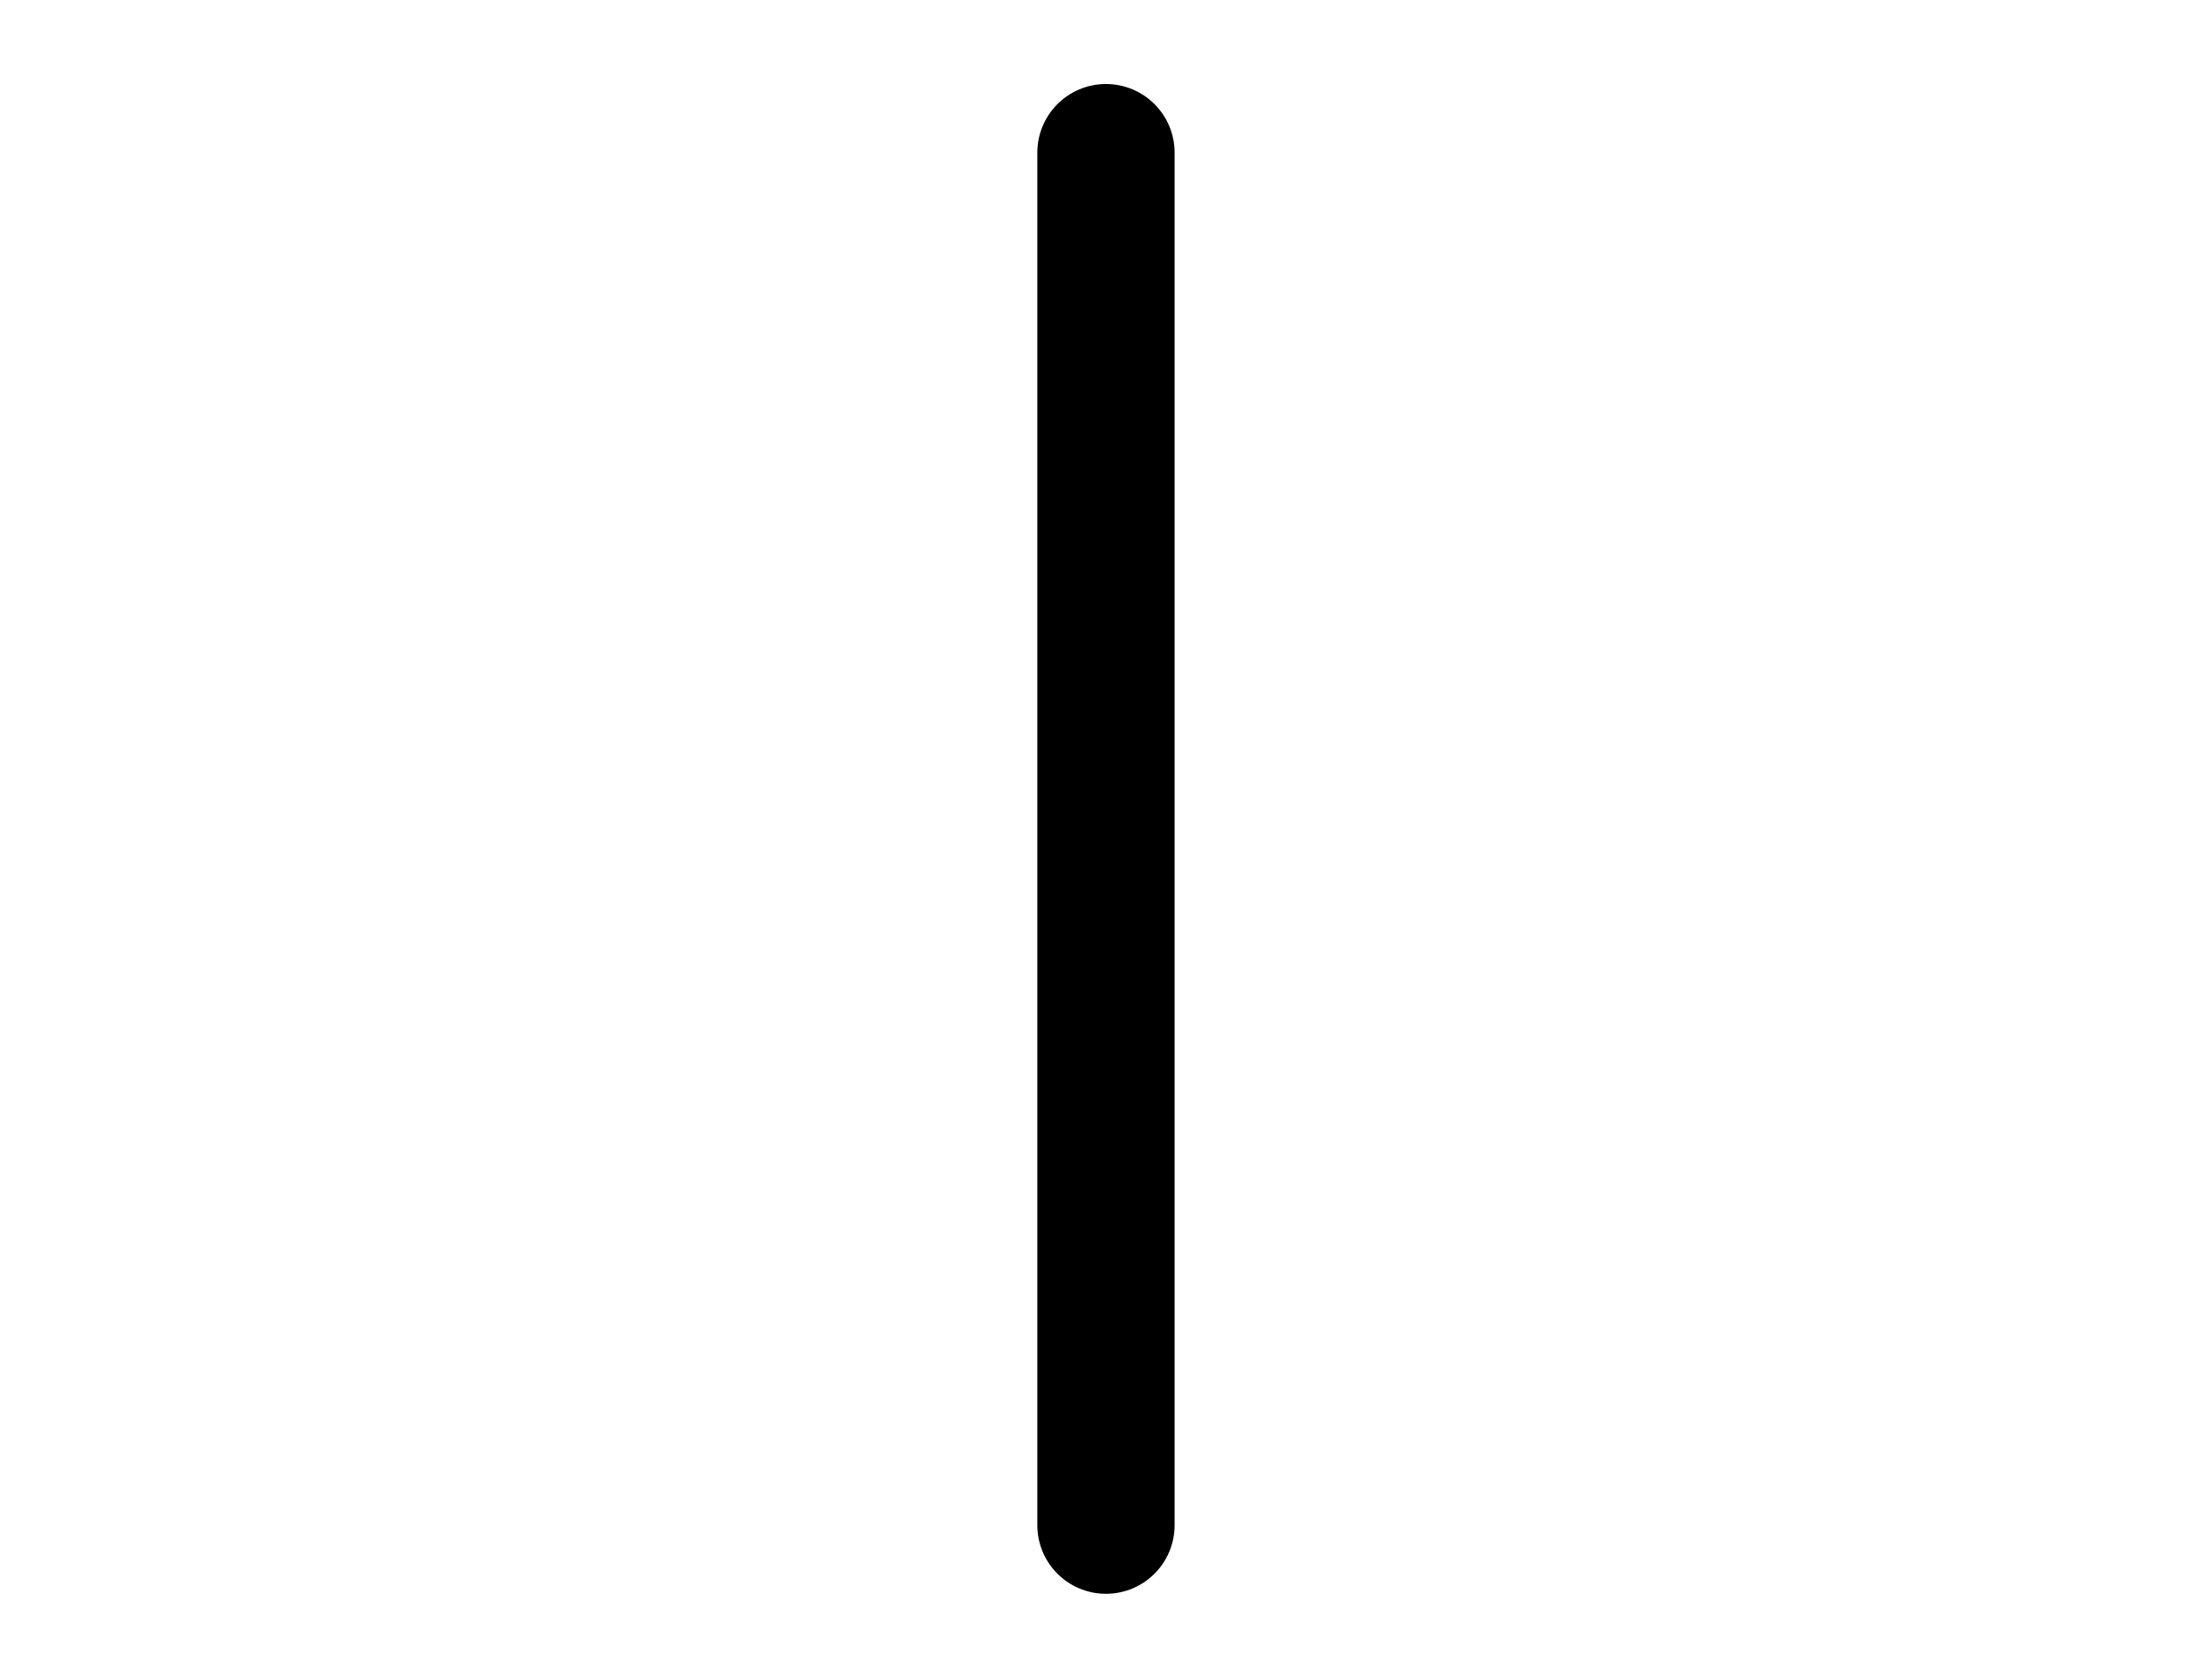
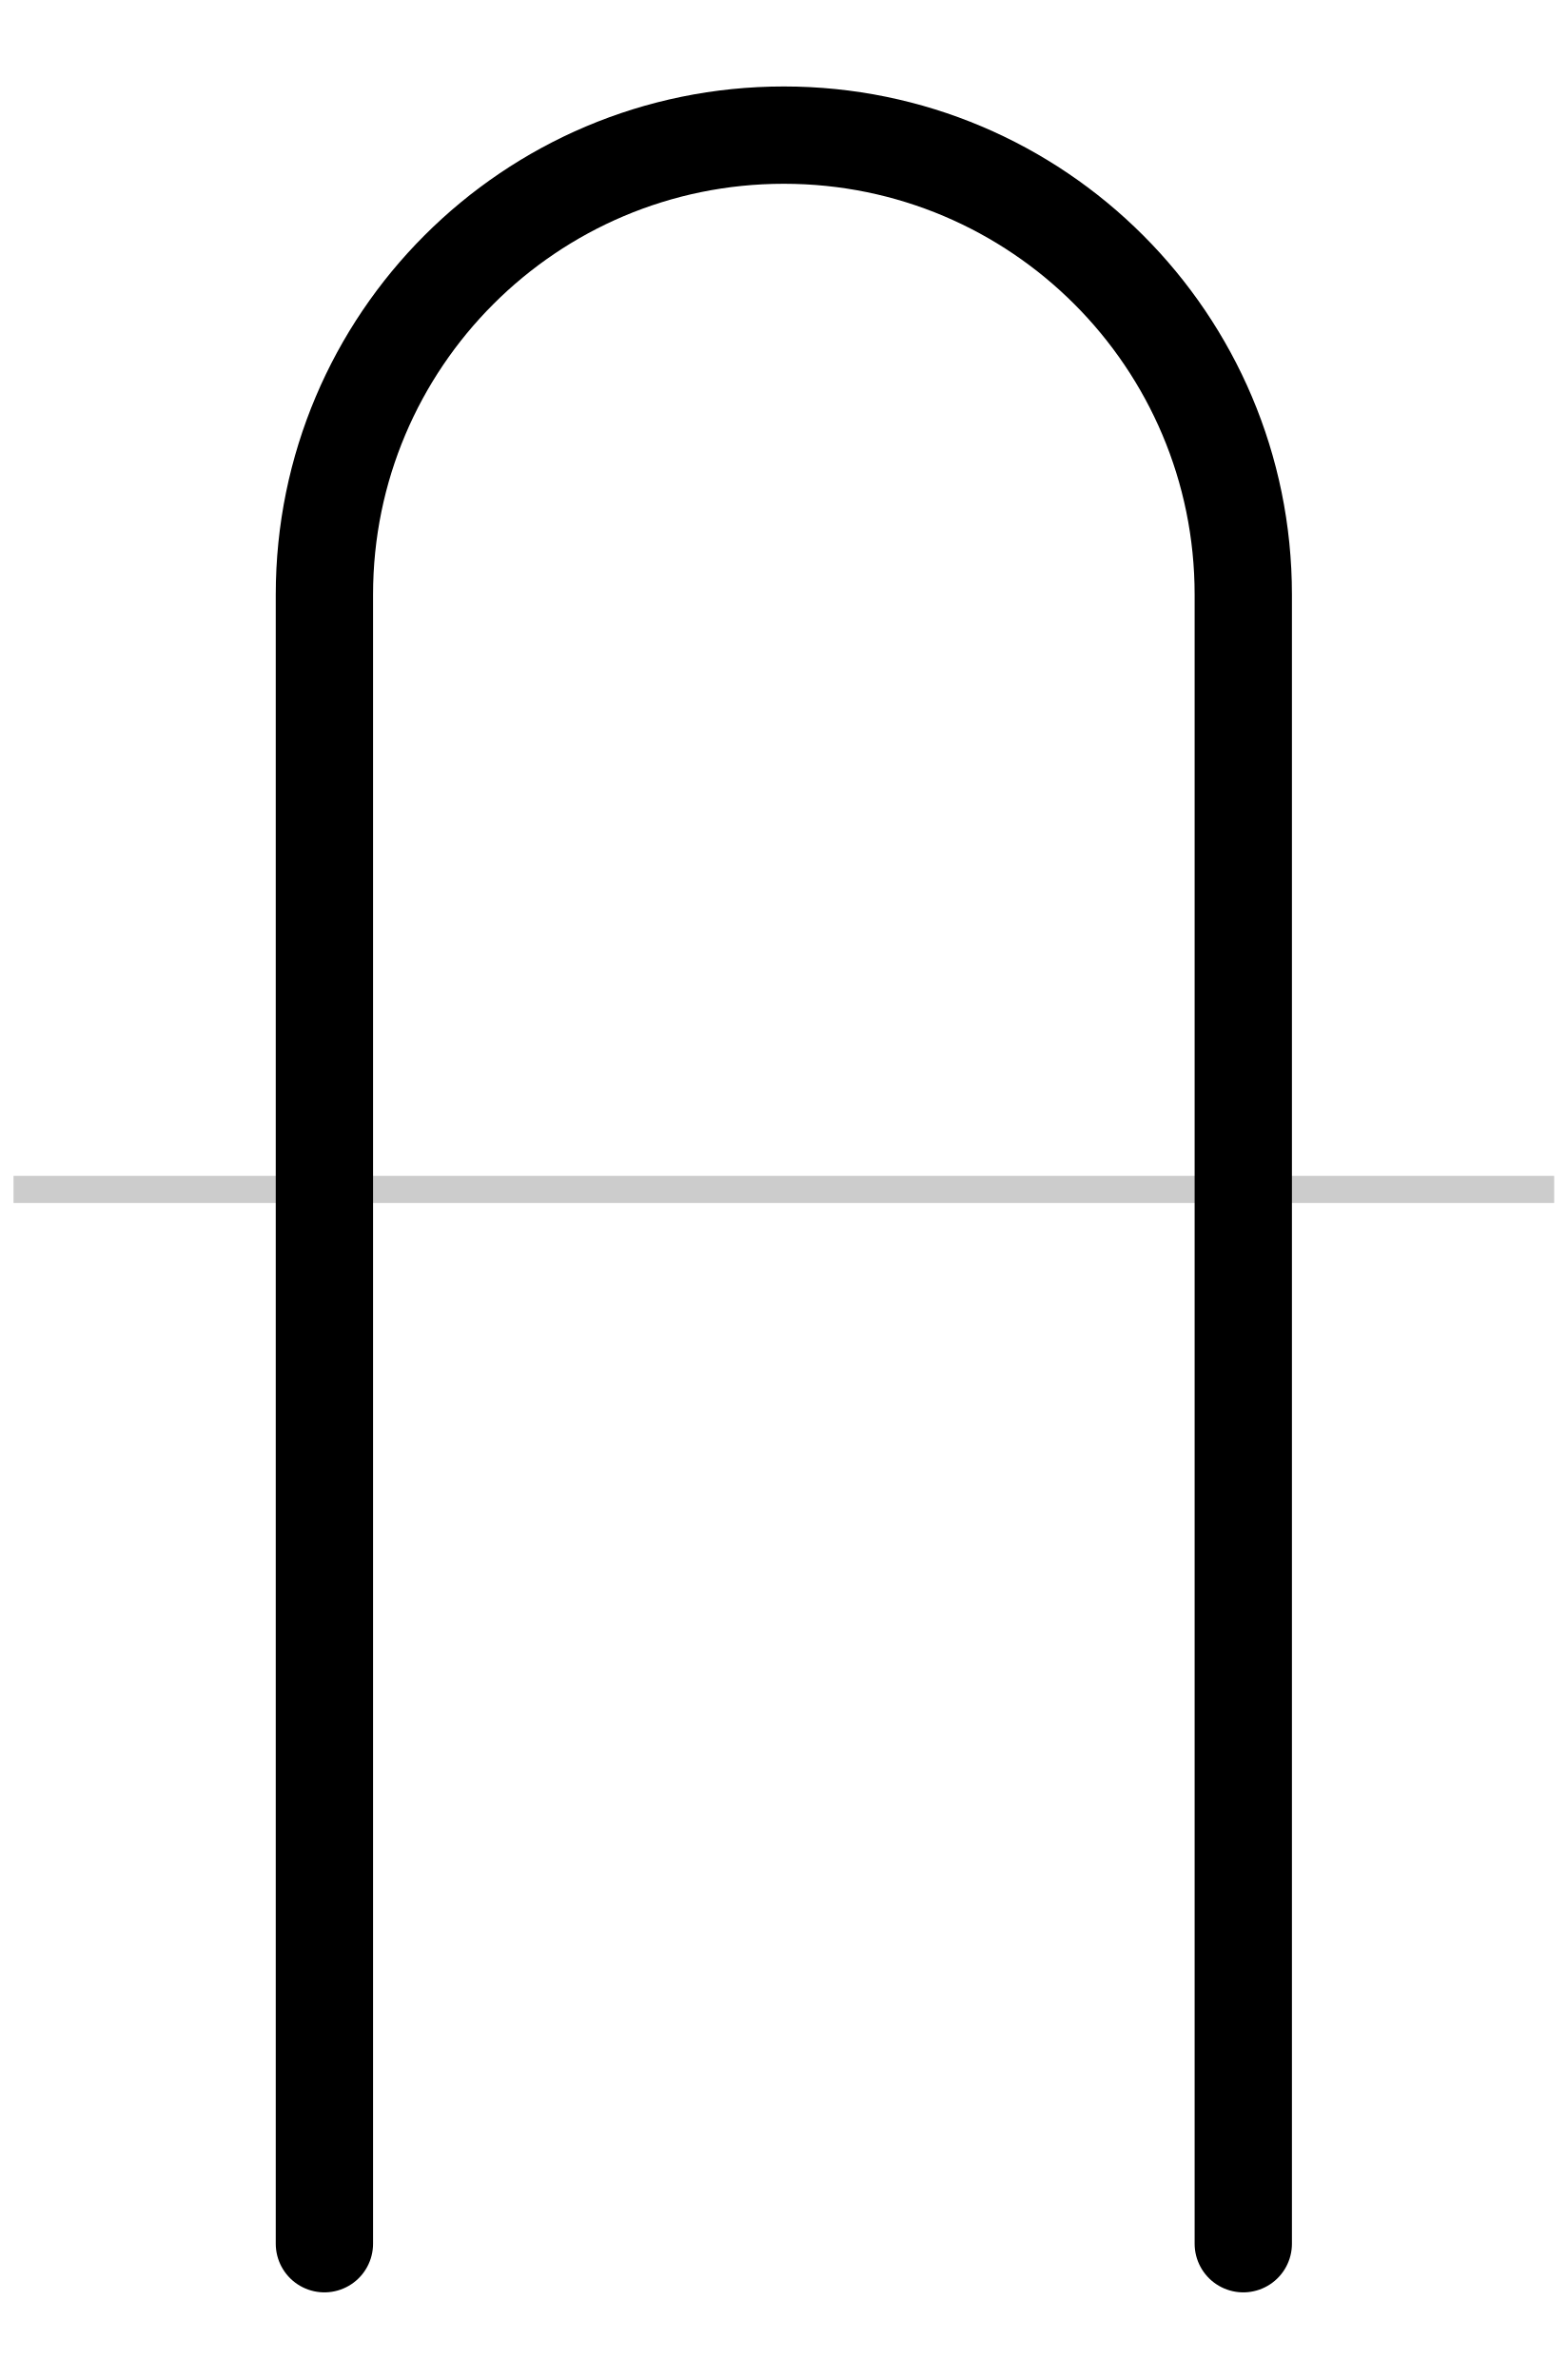
- <svg xmlns="http://www.w3.org/2000/svg" version="1.1" id="svg18165" viewBox="0 0 9.667 7.333" height="22" width="0.29E2">
+ <svg xmlns="http://www.w3.org/2000/svg" version="1.1" id="svg18165" viewBox="0 0 9.667 14.667" height="44" width="0.29E2">
  <defs id="defs18167" />
-   <g transform="translate(0.08333333,-1045.029)" id="layer1">
-     <path id="path11085" d="m 4.75,1045.696 v 6" style="fill:none;fill-rule:evenodd;stroke:#000000;stroke-width:0.6;stroke-linecap:round;stroke-linejoin:miter;stroke-miterlimit:4;stroke-dasharray:none;stroke-opacity:1" />
+   <g transform="translate(0.08333333,-1037.696)" id="layer1">
+     <path id="path4771" d="M 0,1045.029 H 9.5" style="fill:none;fill-rule:evenodd;stroke:#cccccc;stroke-width:0.167;stroke-linecap:butt;stroke-linejoin:miter;stroke-miterlimit:4;stroke-dasharray:none;stroke-opacity:1" />
+     <path id="path7279" d="m 1.917,1051.529 v -10.167 a 2.833,2.833 0 0 1 2.833,-2.833 2.833,2.833 0 0 1 2.833,2.833 v 10.167" style="fill:none;fill-opacity:1;fill-rule:nonzero;stroke:#000000;stroke-width:0.6;stroke-linecap:round;stroke-miterlimit:4;stroke-dasharray:none;stroke-opacity:1" />
  </g>
</svg>
